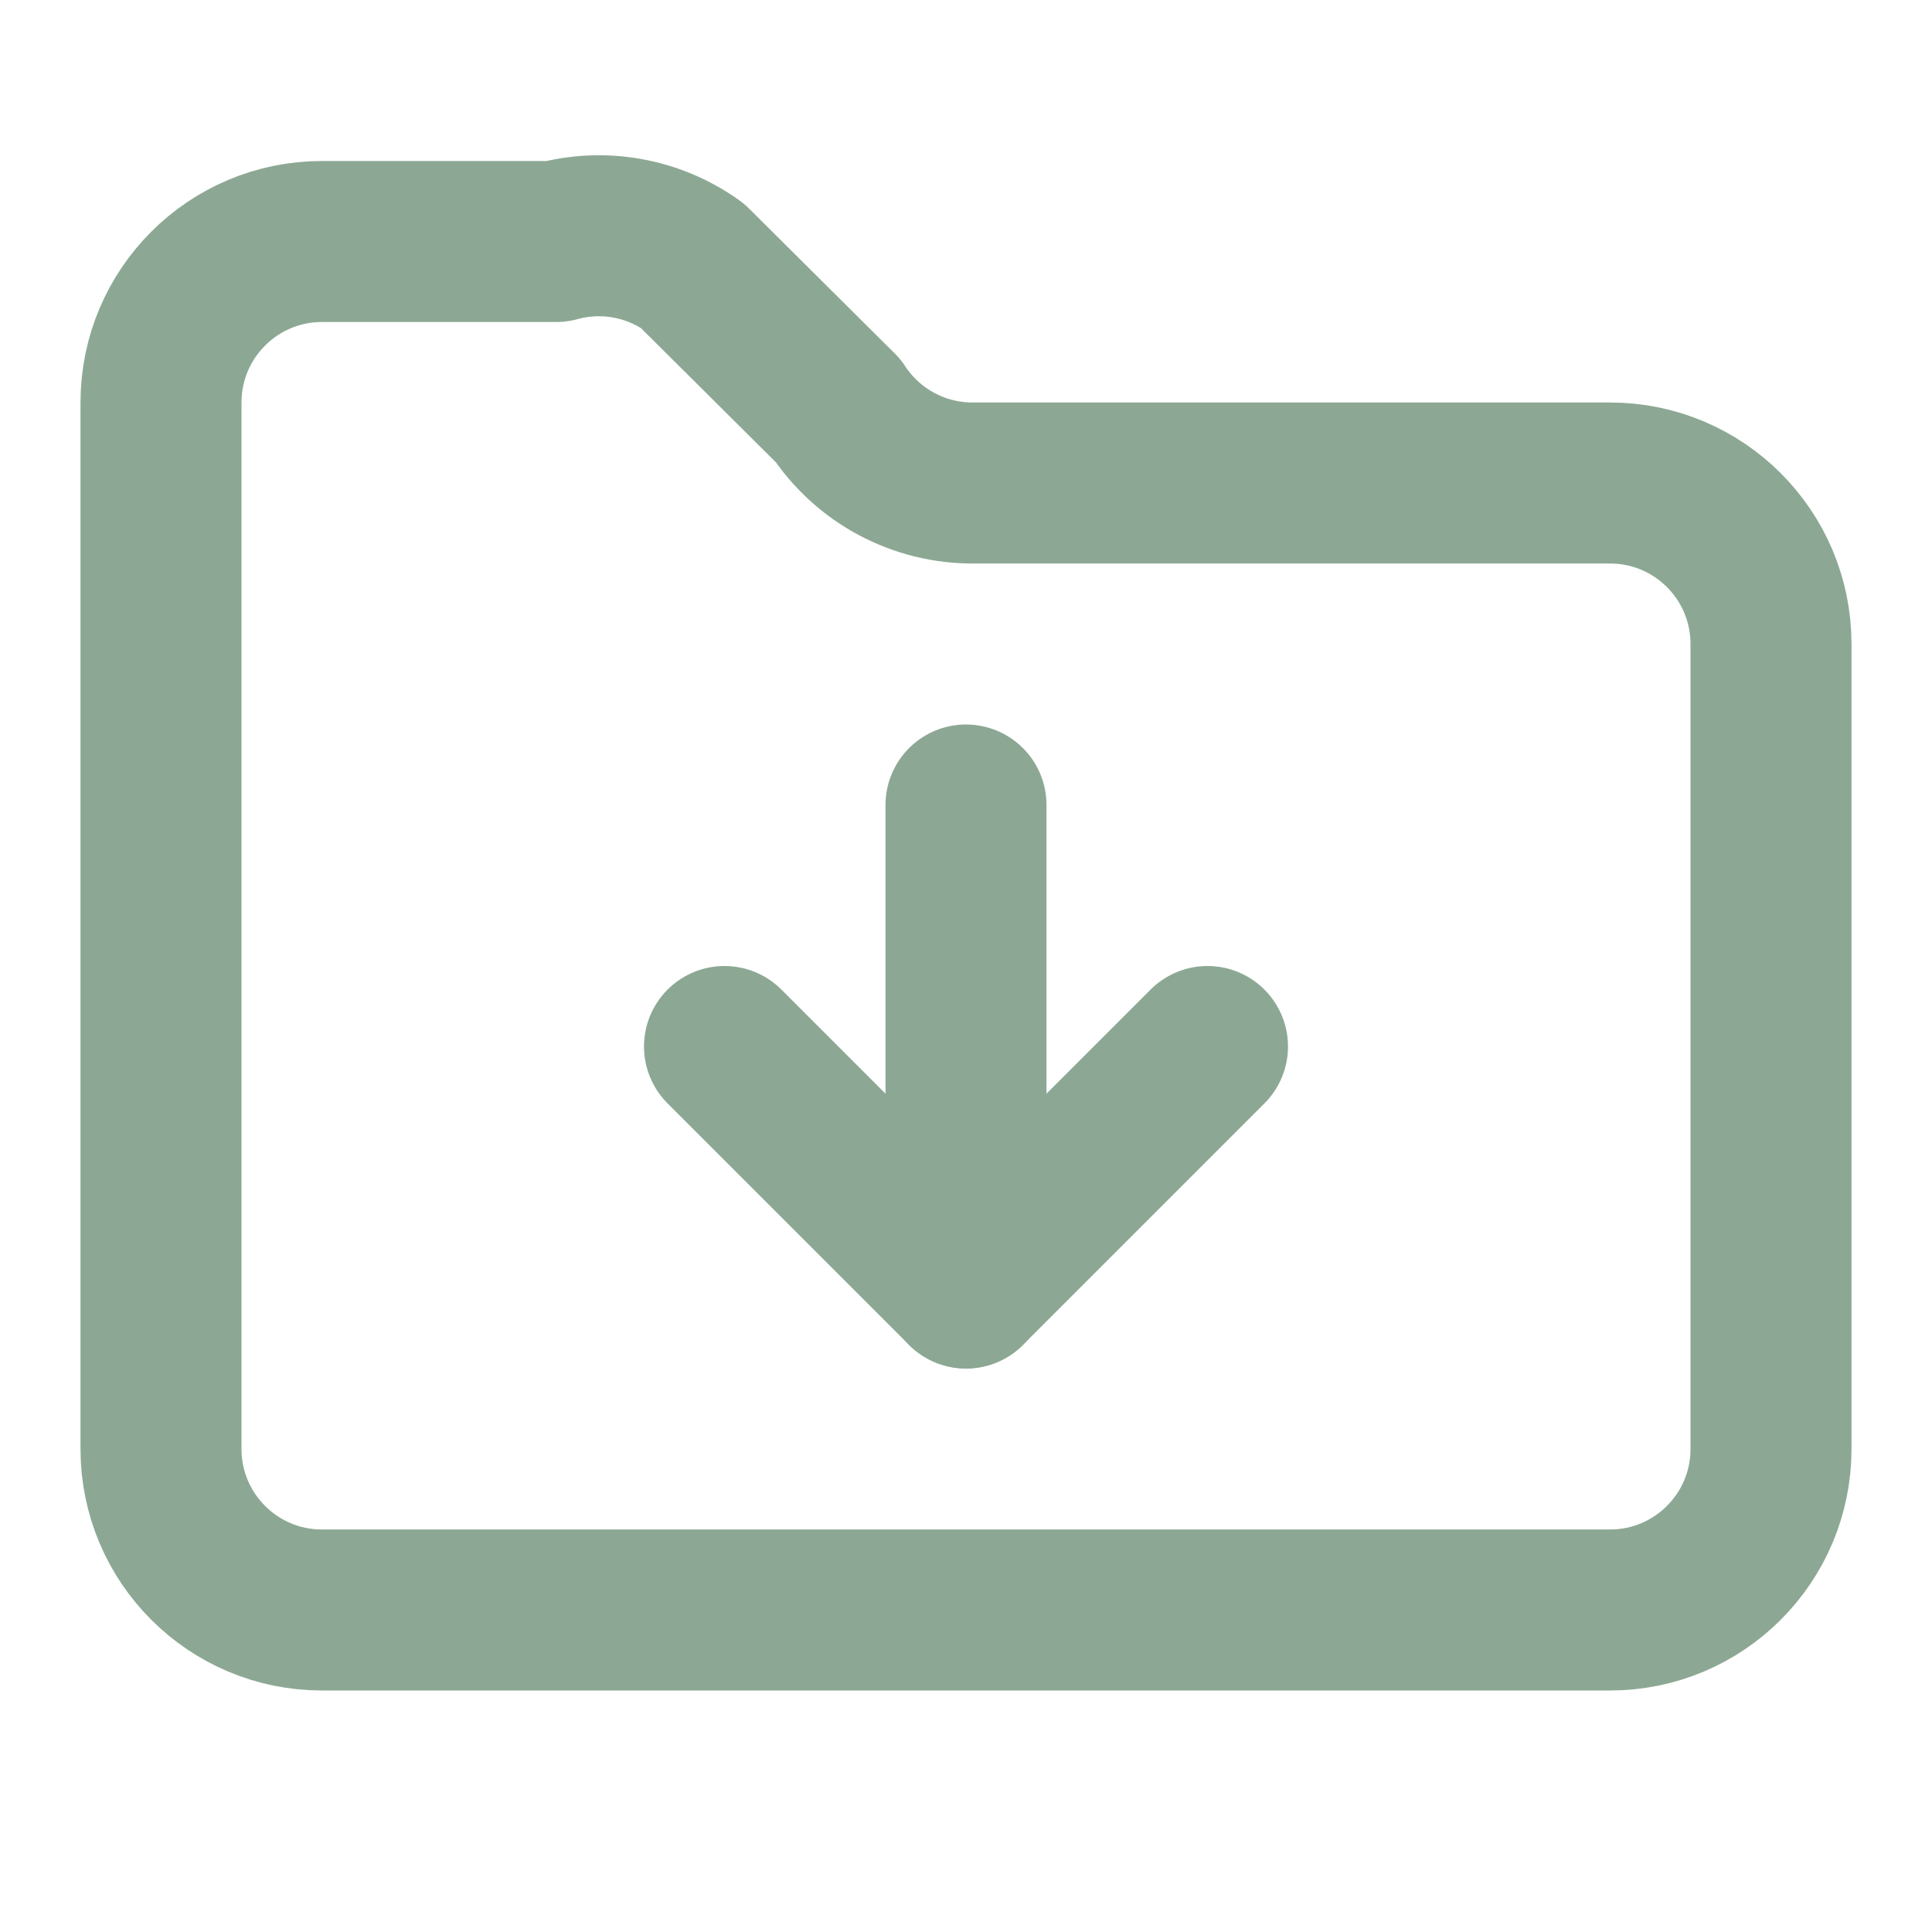
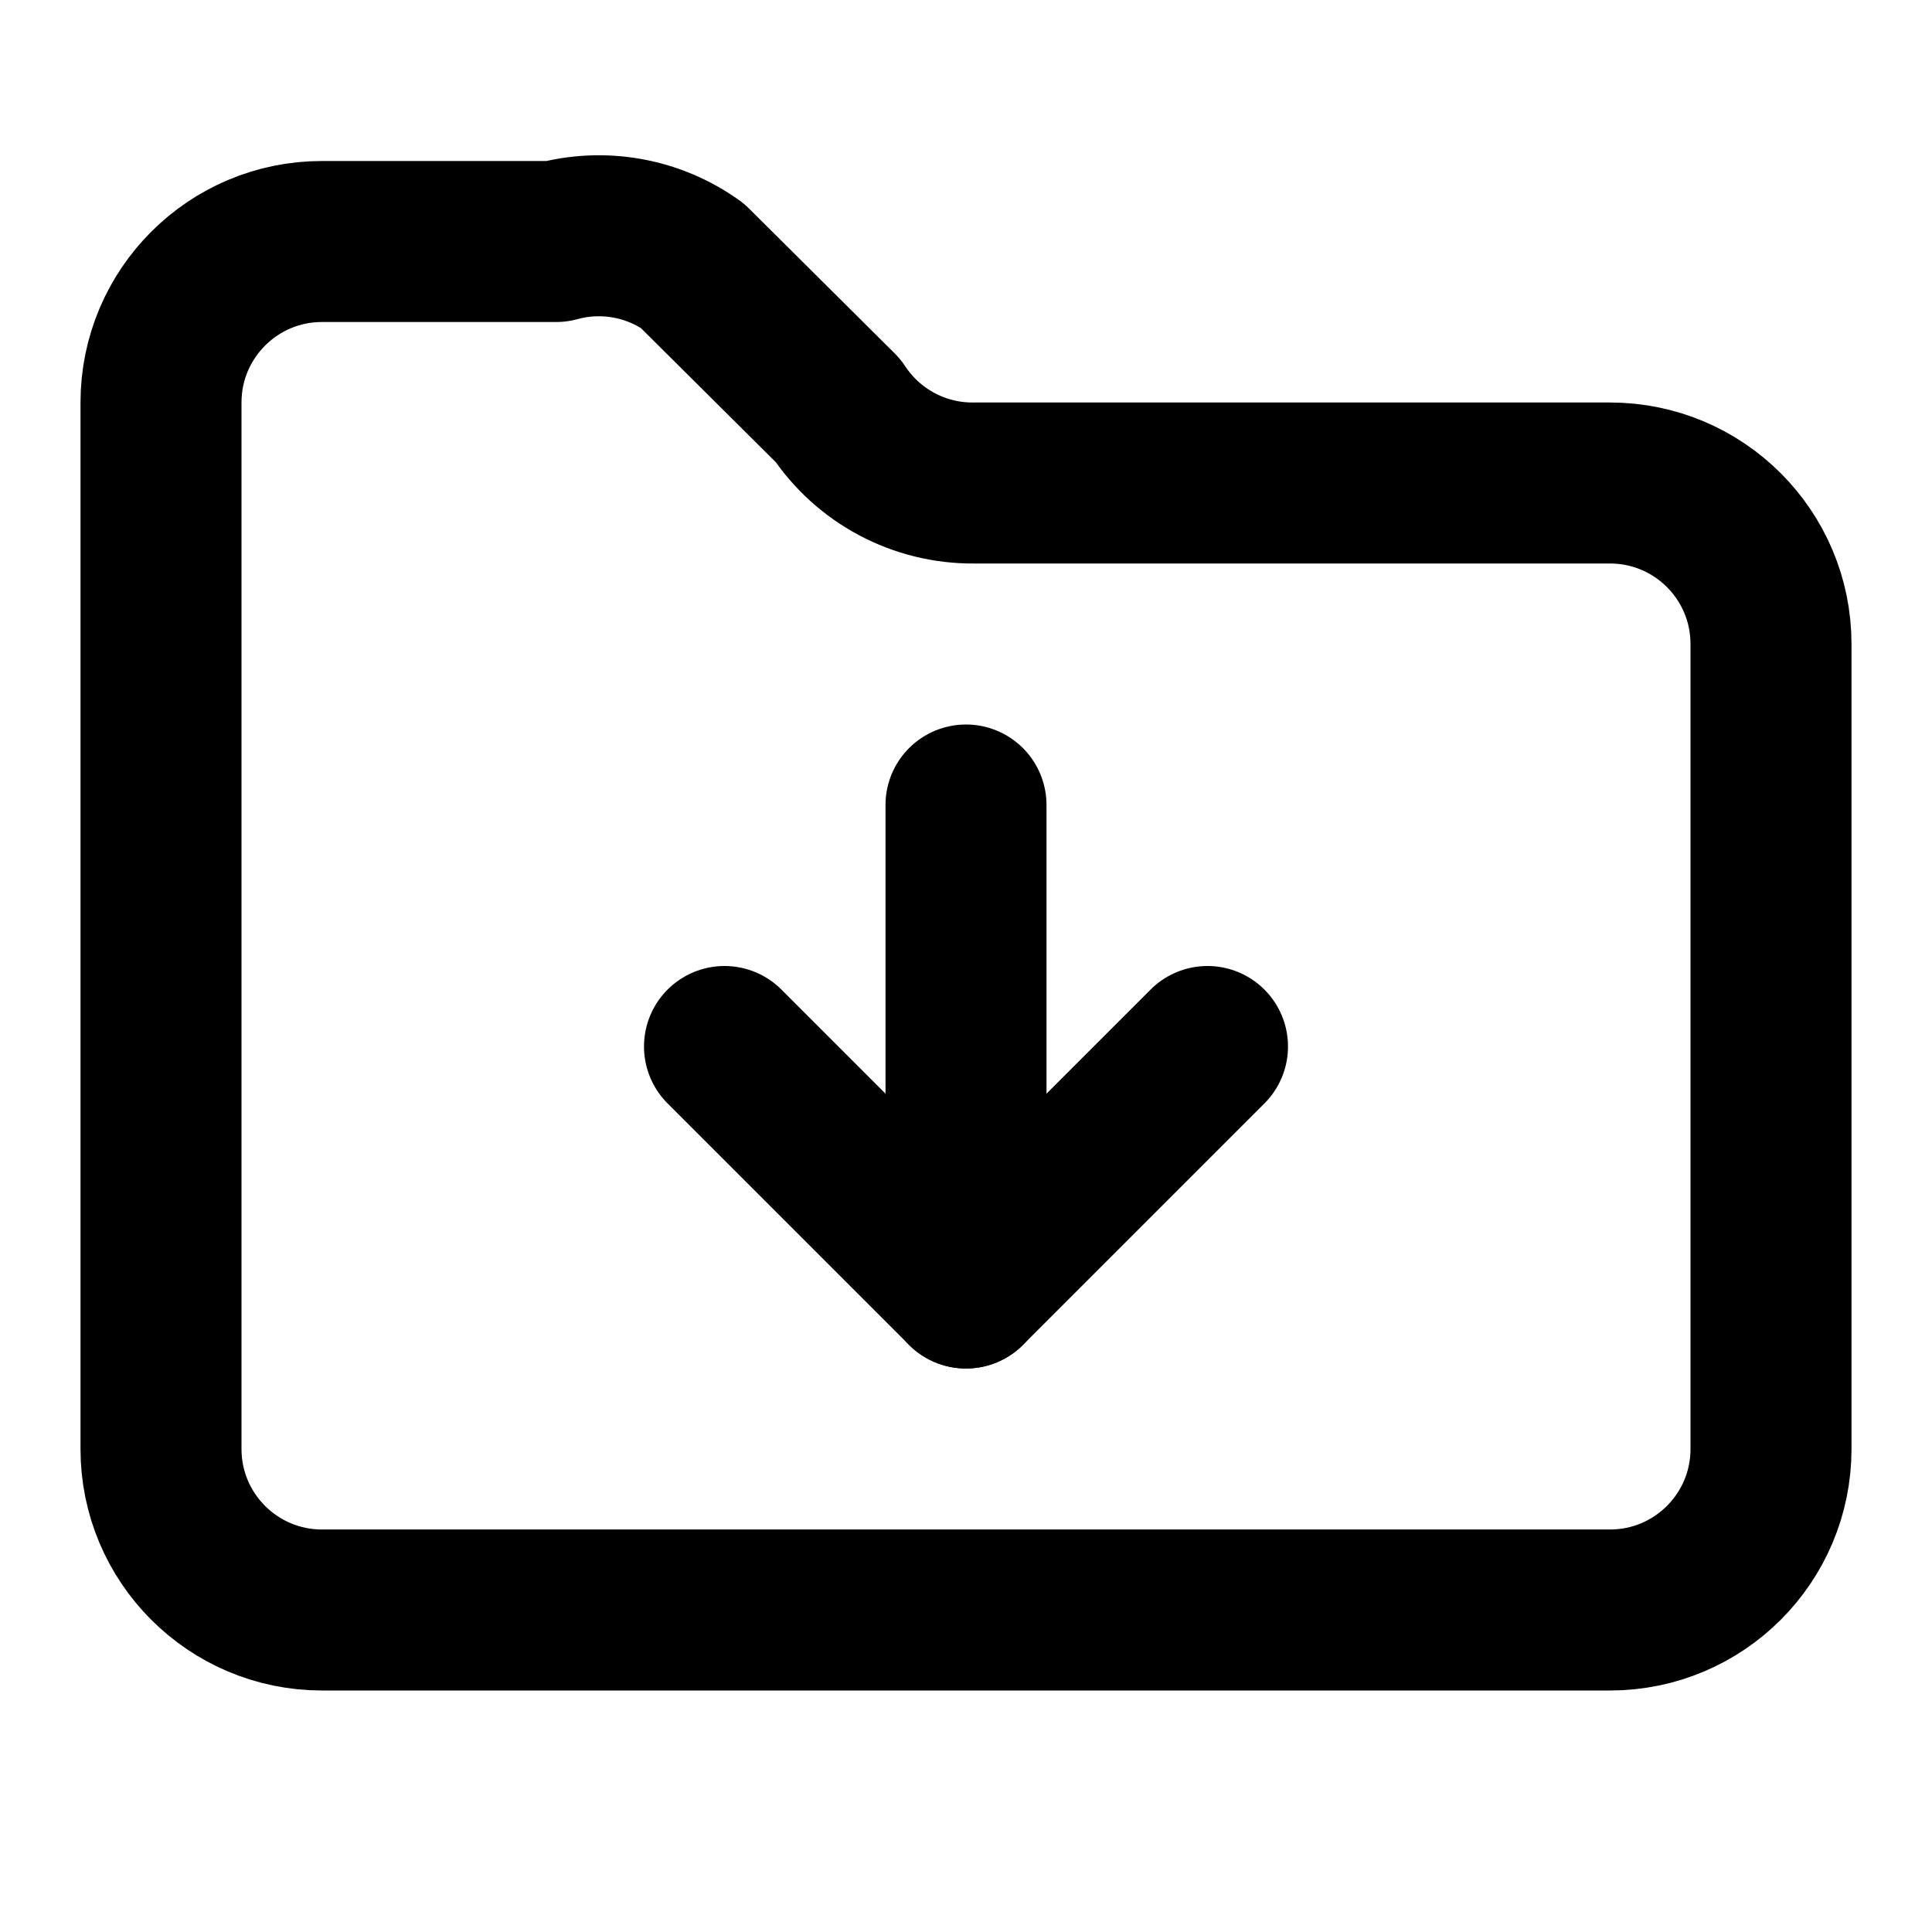
- <svg xmlns="http://www.w3.org/2000/svg" viewBox="0 0 24 24" fill="none" stroke="#8ca894" stroke-width="2" stroke-linecap="round" stroke-linejoin="round">
+ <svg xmlns="http://www.w3.org/2000/svg" viewBox="0 0 24 24" fill="none" stroke="currentColor" stroke-width="2" stroke-linecap="round" stroke-linejoin="round">
  <path d="M20 20a2 2 0 0 0 2-2V8a2 2 0 0 0-2-2h-7.9a2 2 0 0 1-1.69-.9L8.6 3.3A2 2 0 0 0 6.91 3H4a2 2 0 0 0-2 2v13a2 2 0 0 0 2 2Z" />
  <path d="M12 10v6" />
  <path d="m9 13 3 3 3-3" />
</svg>
